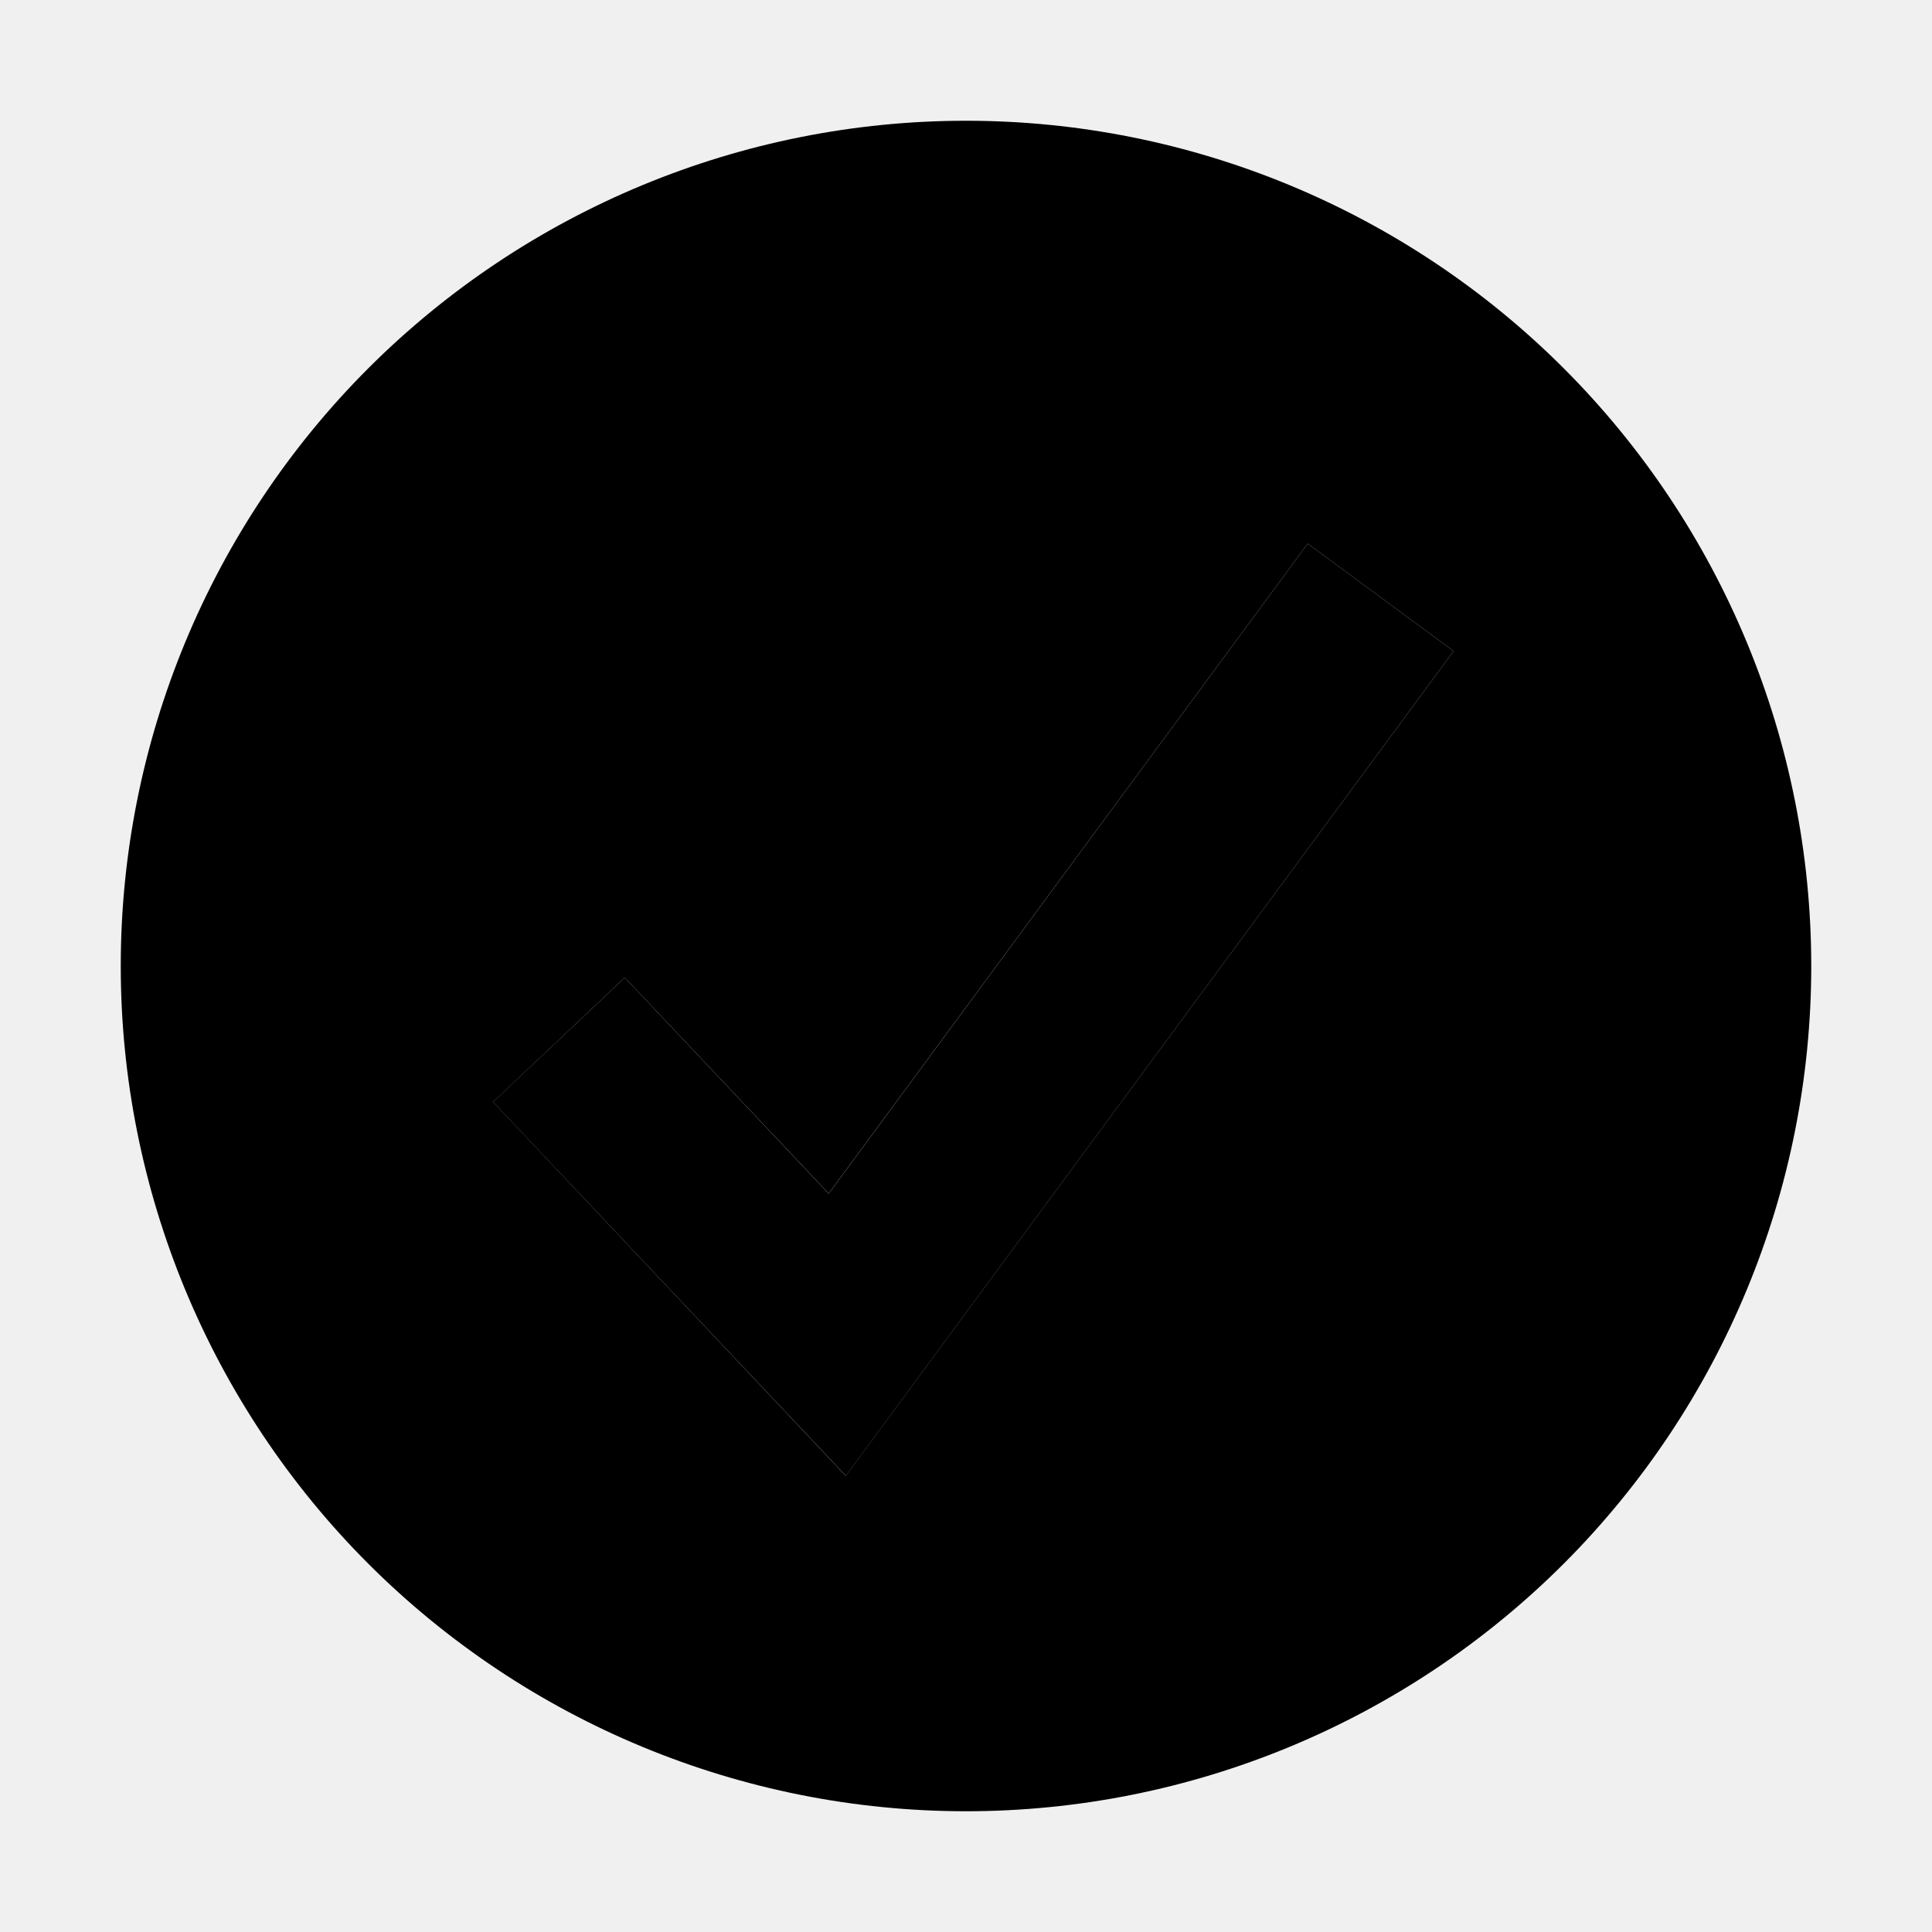
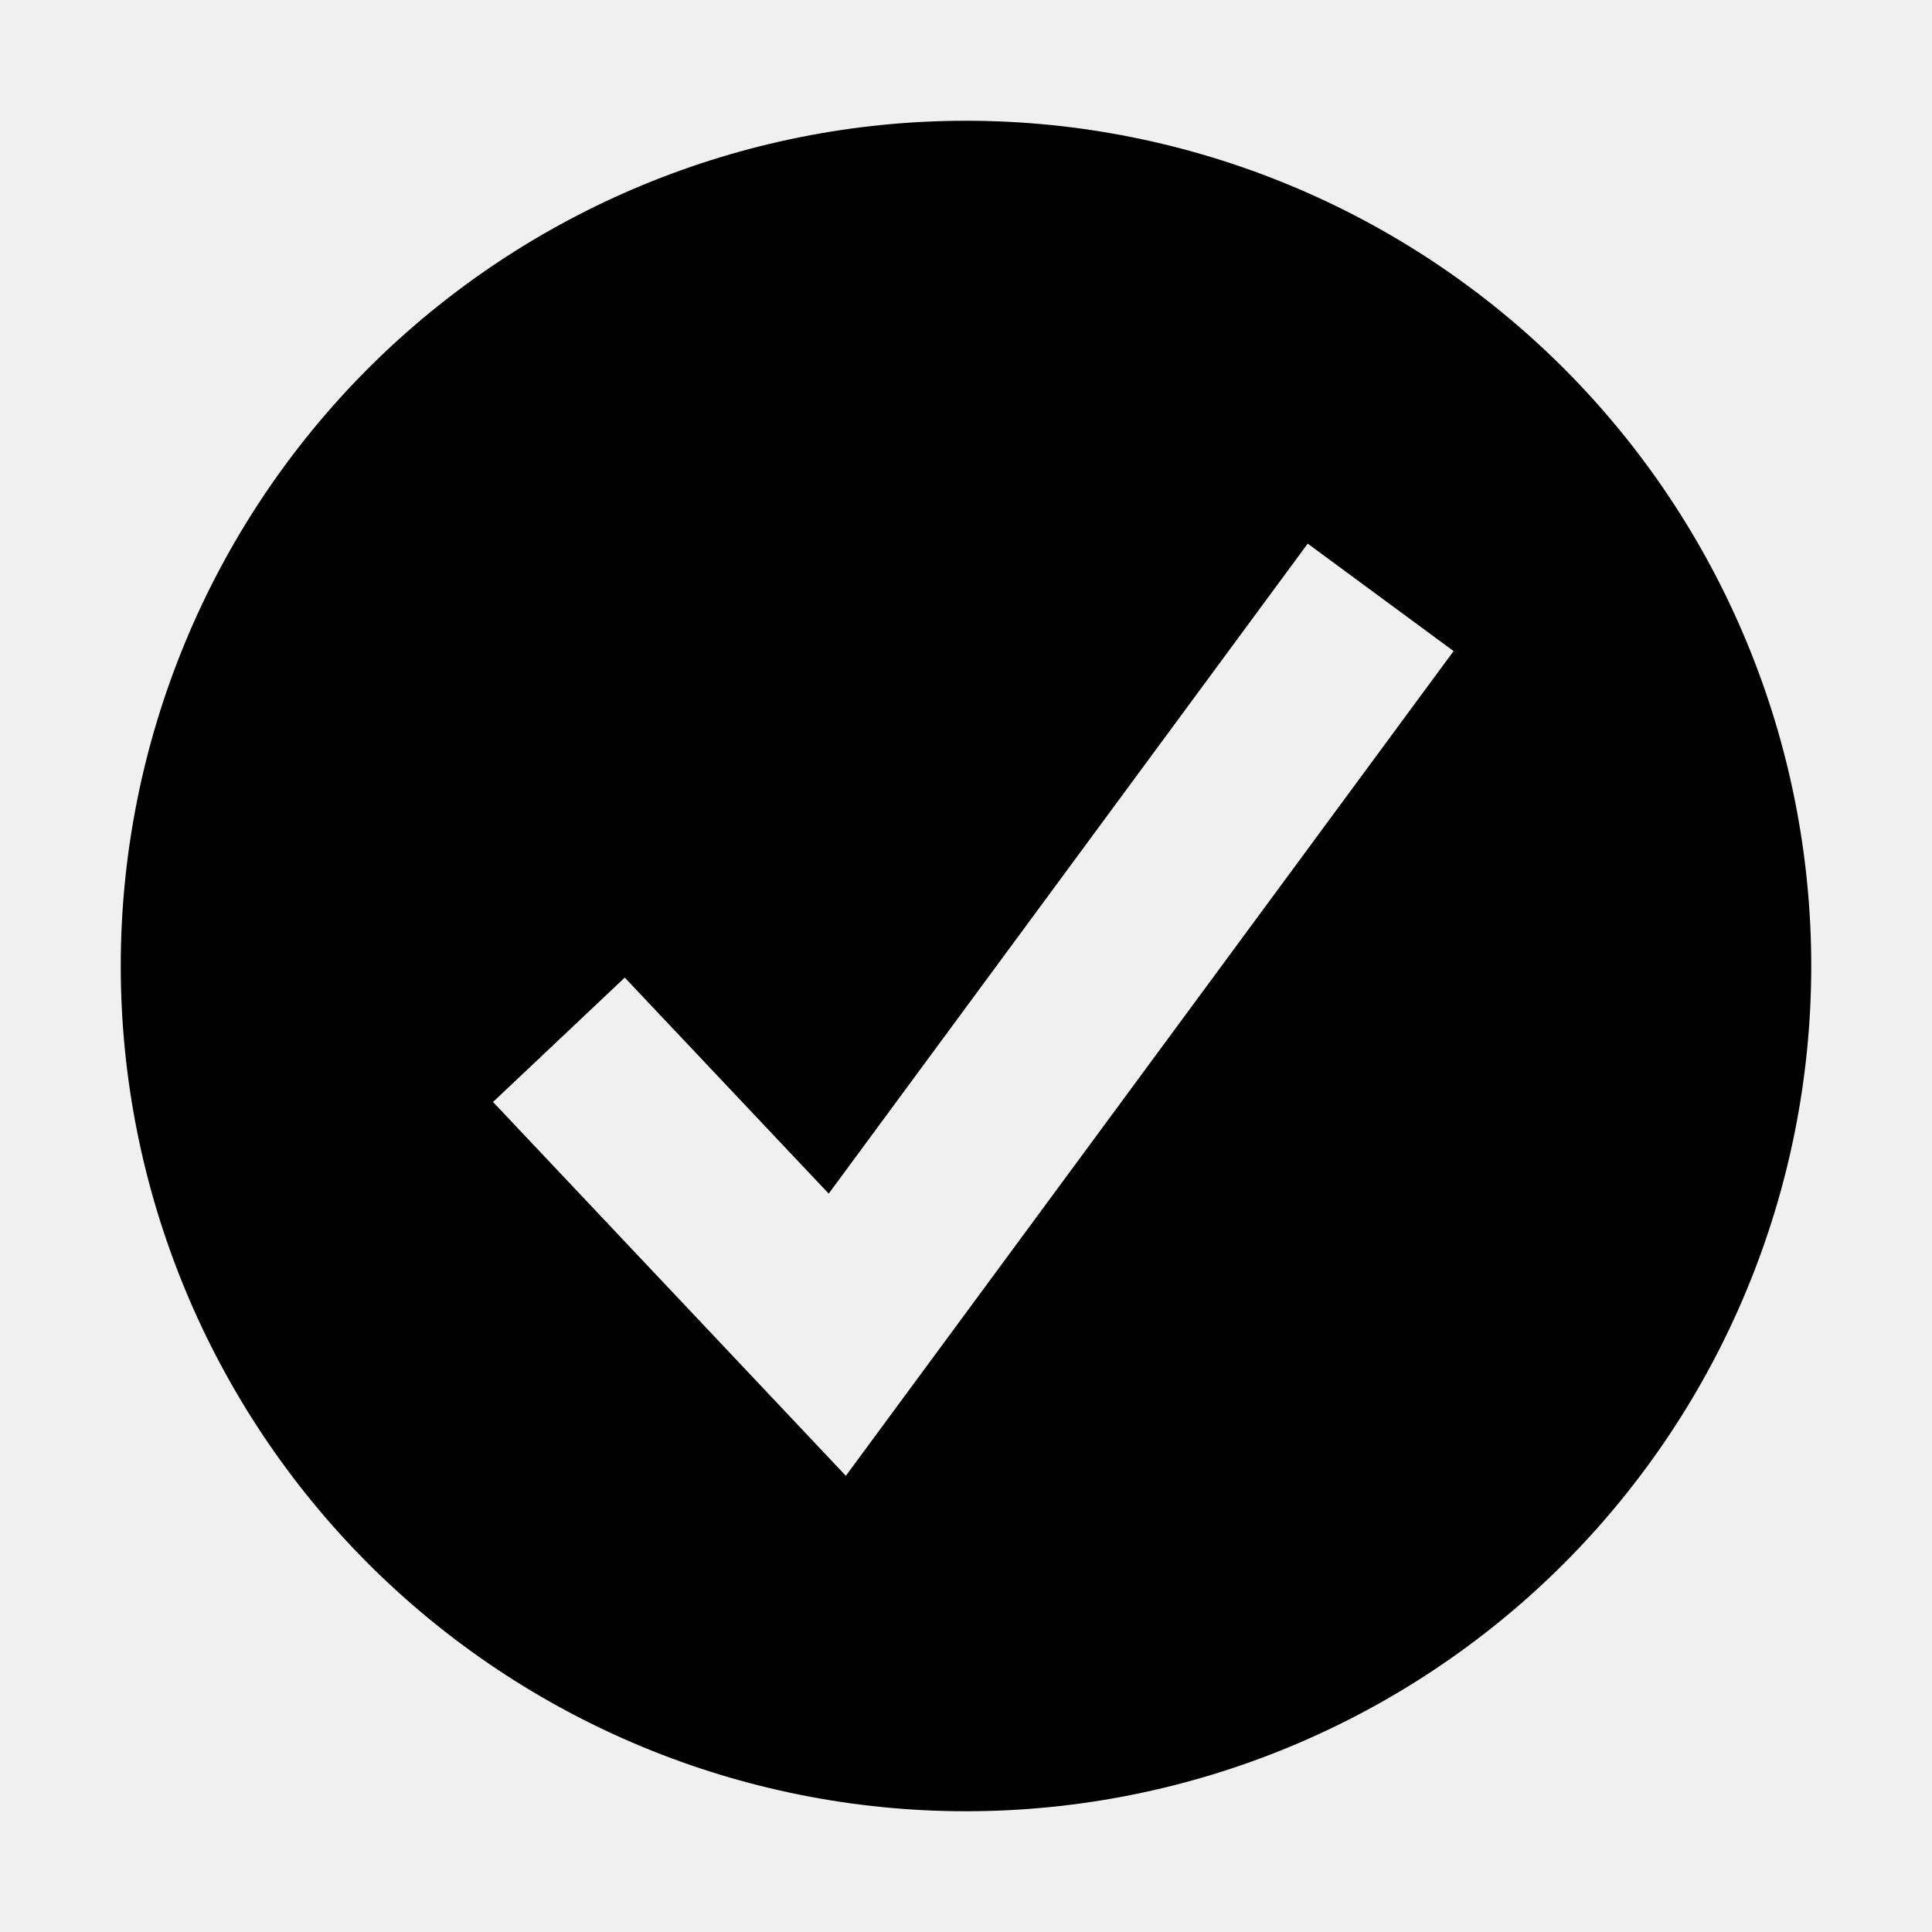
<svg xmlns="http://www.w3.org/2000/svg" width="16" height="16" viewBox="0 0 16 16">
  <g id="success">
-     <path d="M8 1C9.857 1 11.637 1.738 12.95 3.05C14.262 4.363 15 6.143 15 8C15 9.857 14.262 11.637 12.95 12.95C11.637 14.262 9.857 15 8 15C6.143 15 4.363 14.262 3.05 12.95C1.738 11.637 1 9.857 1 8C1 6.143 1.738 4.363 3.05 3.05C4.363 1.738 6.143 1 8 1ZM10.83 4.502L6.863 9.884L5.174 8.096L4.084 9.126L7.004 12.222L12.038 5.392L10.83 4.502Z" fill="currentColor" />
-     <path d="M10.83 4.502L12.038 5.392L7.005 12.222L4.083 9.126L5.174 8.096L6.863 9.885L10.83 4.502Z" fill="currentColor" />
+     <mask id="success-mask">
+       <rect width="16" height="16" fill="white" />
+       <path d="M10.83 4.502L12.038 5.392L7.005 12.222L4.083 9.126L5.174 8.096L6.863 9.885L10.83 4.502Z" fill="black" />
+     </mask>
+     <path d="M8 1C9.857 1 11.637 1.738 12.95 3.05C14.262 4.363 15 6.143 15 8C15 9.857 14.262 11.637 12.95 12.95C11.637 14.262 9.857 15 8 15C6.143 15 4.363 14.262 3.05 12.95C1.738 11.637 1 9.857 1 8C1 6.143 1.738 4.363 3.05 3.05C4.363 1.738 6.143 1 8 1Z" fill="currentColor" mask="url(#success-mask)" />
  </g>
</svg>
